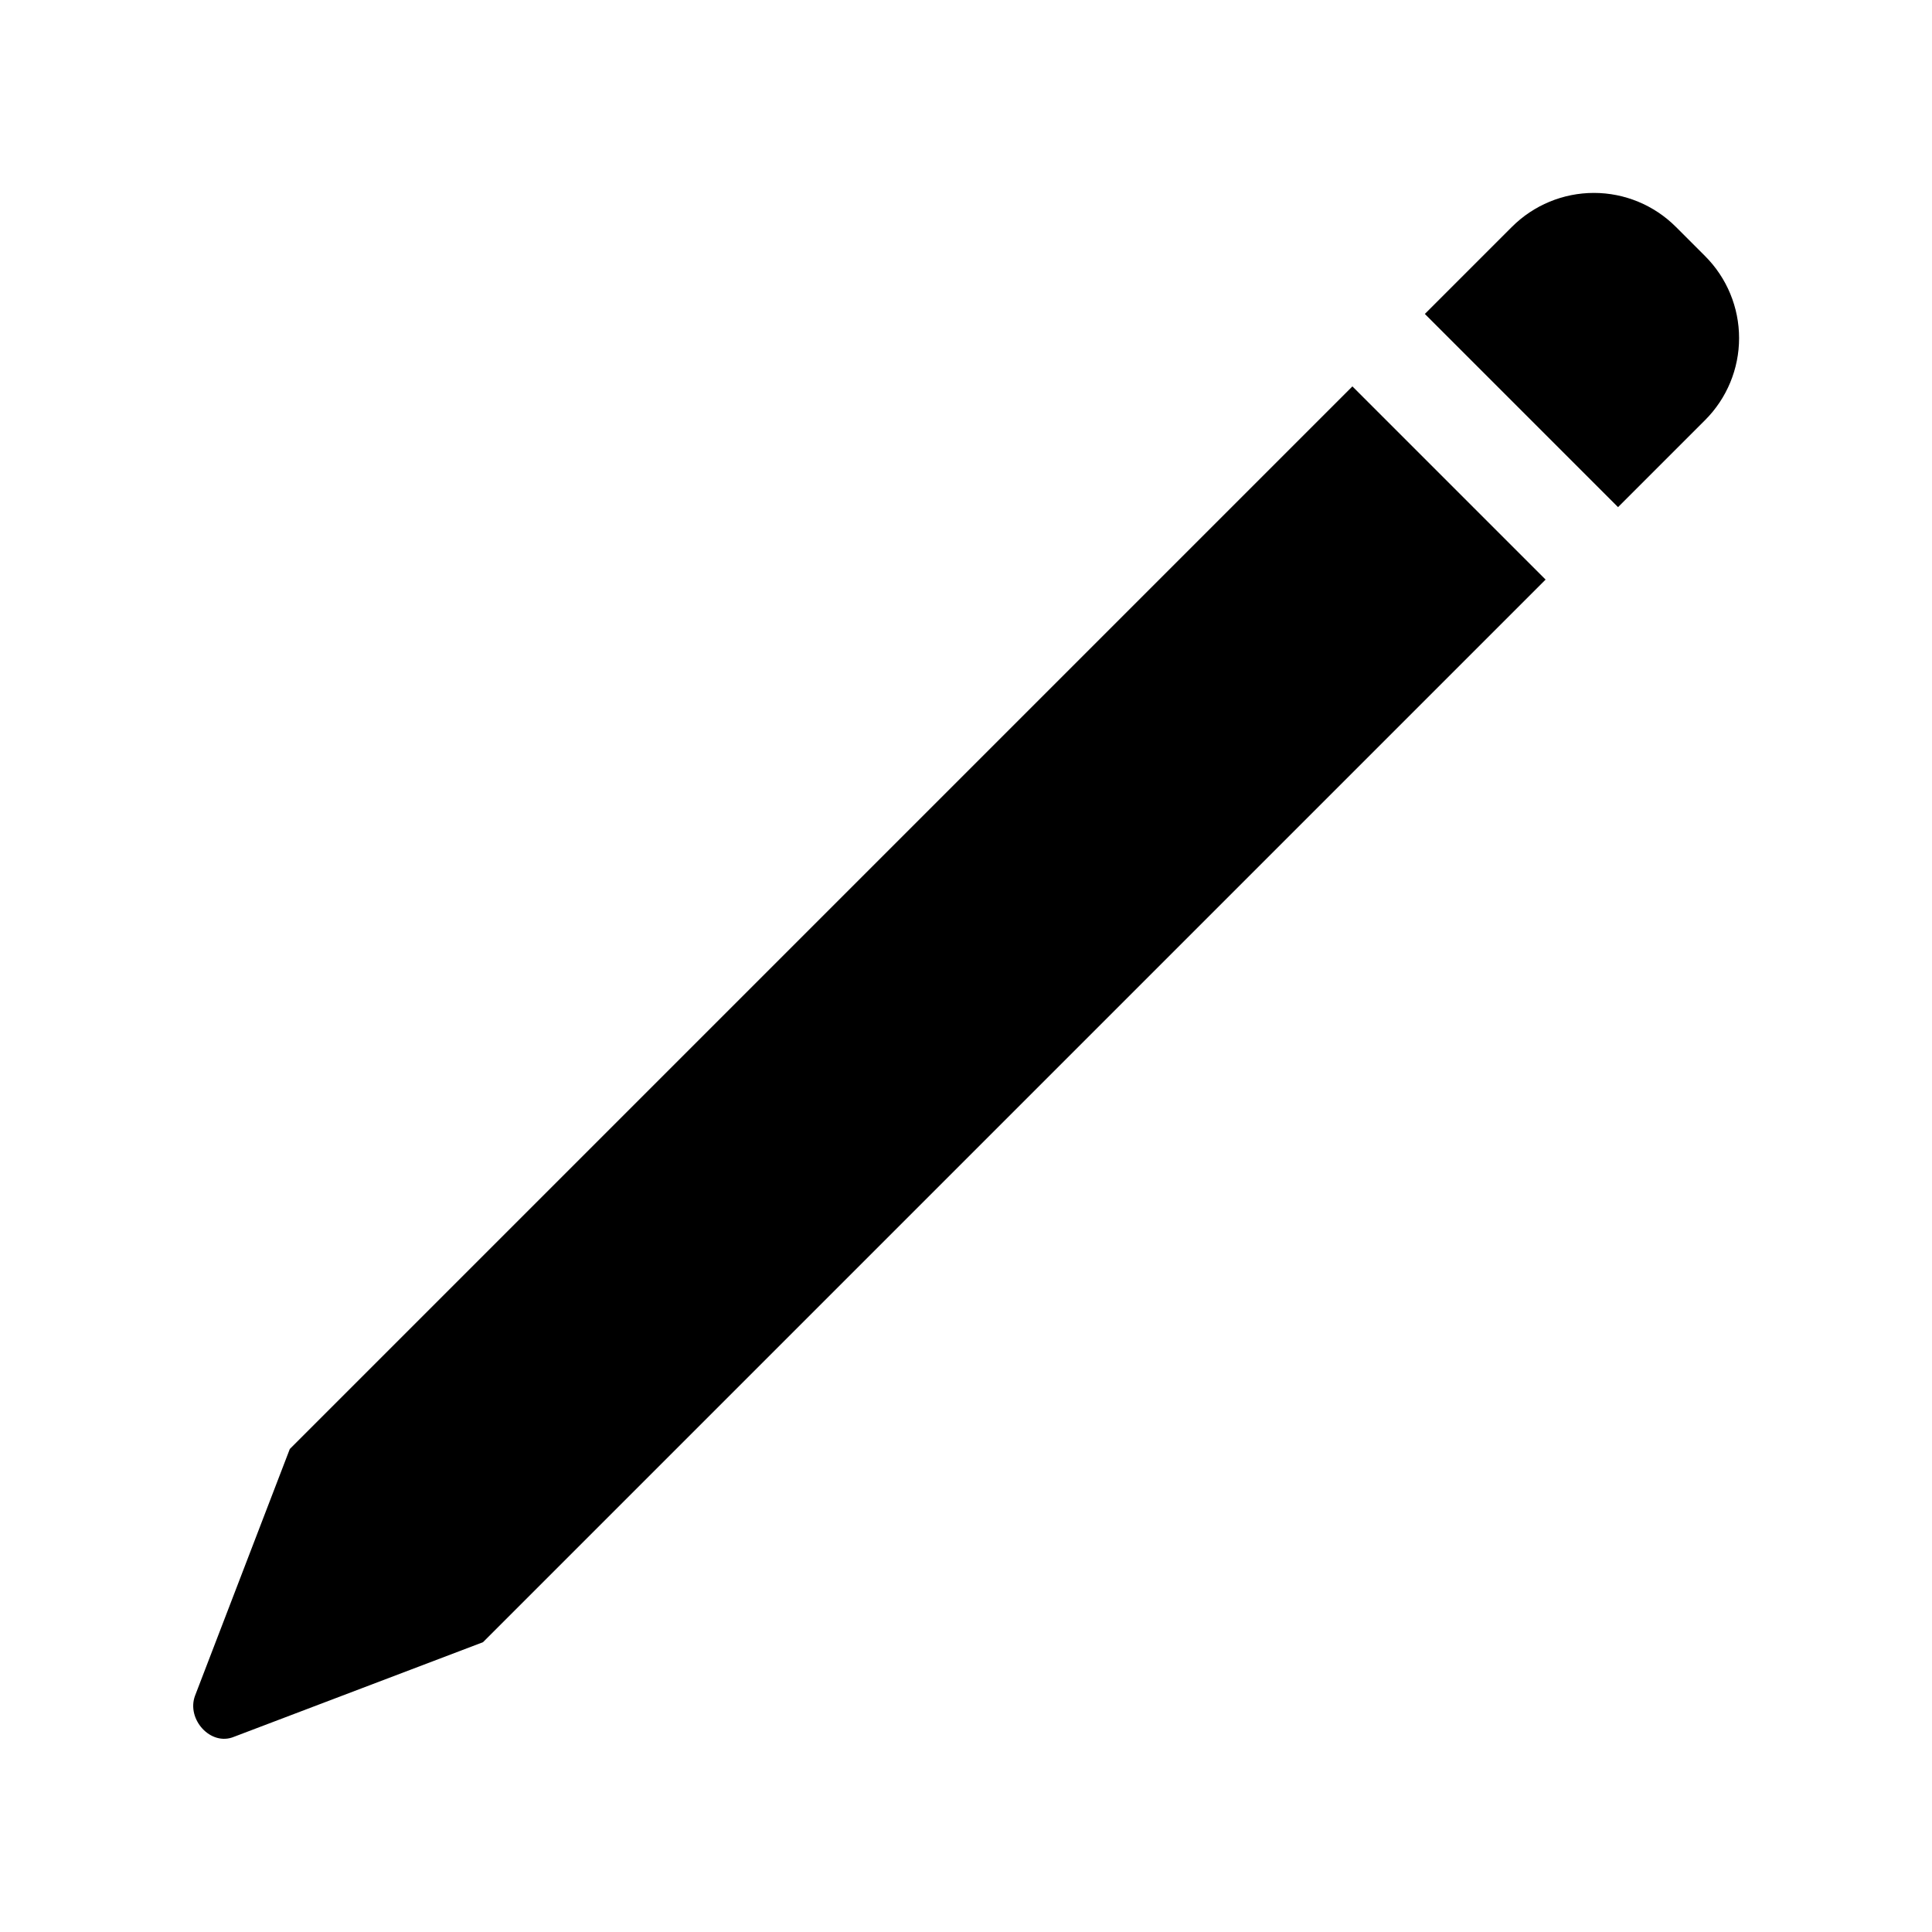
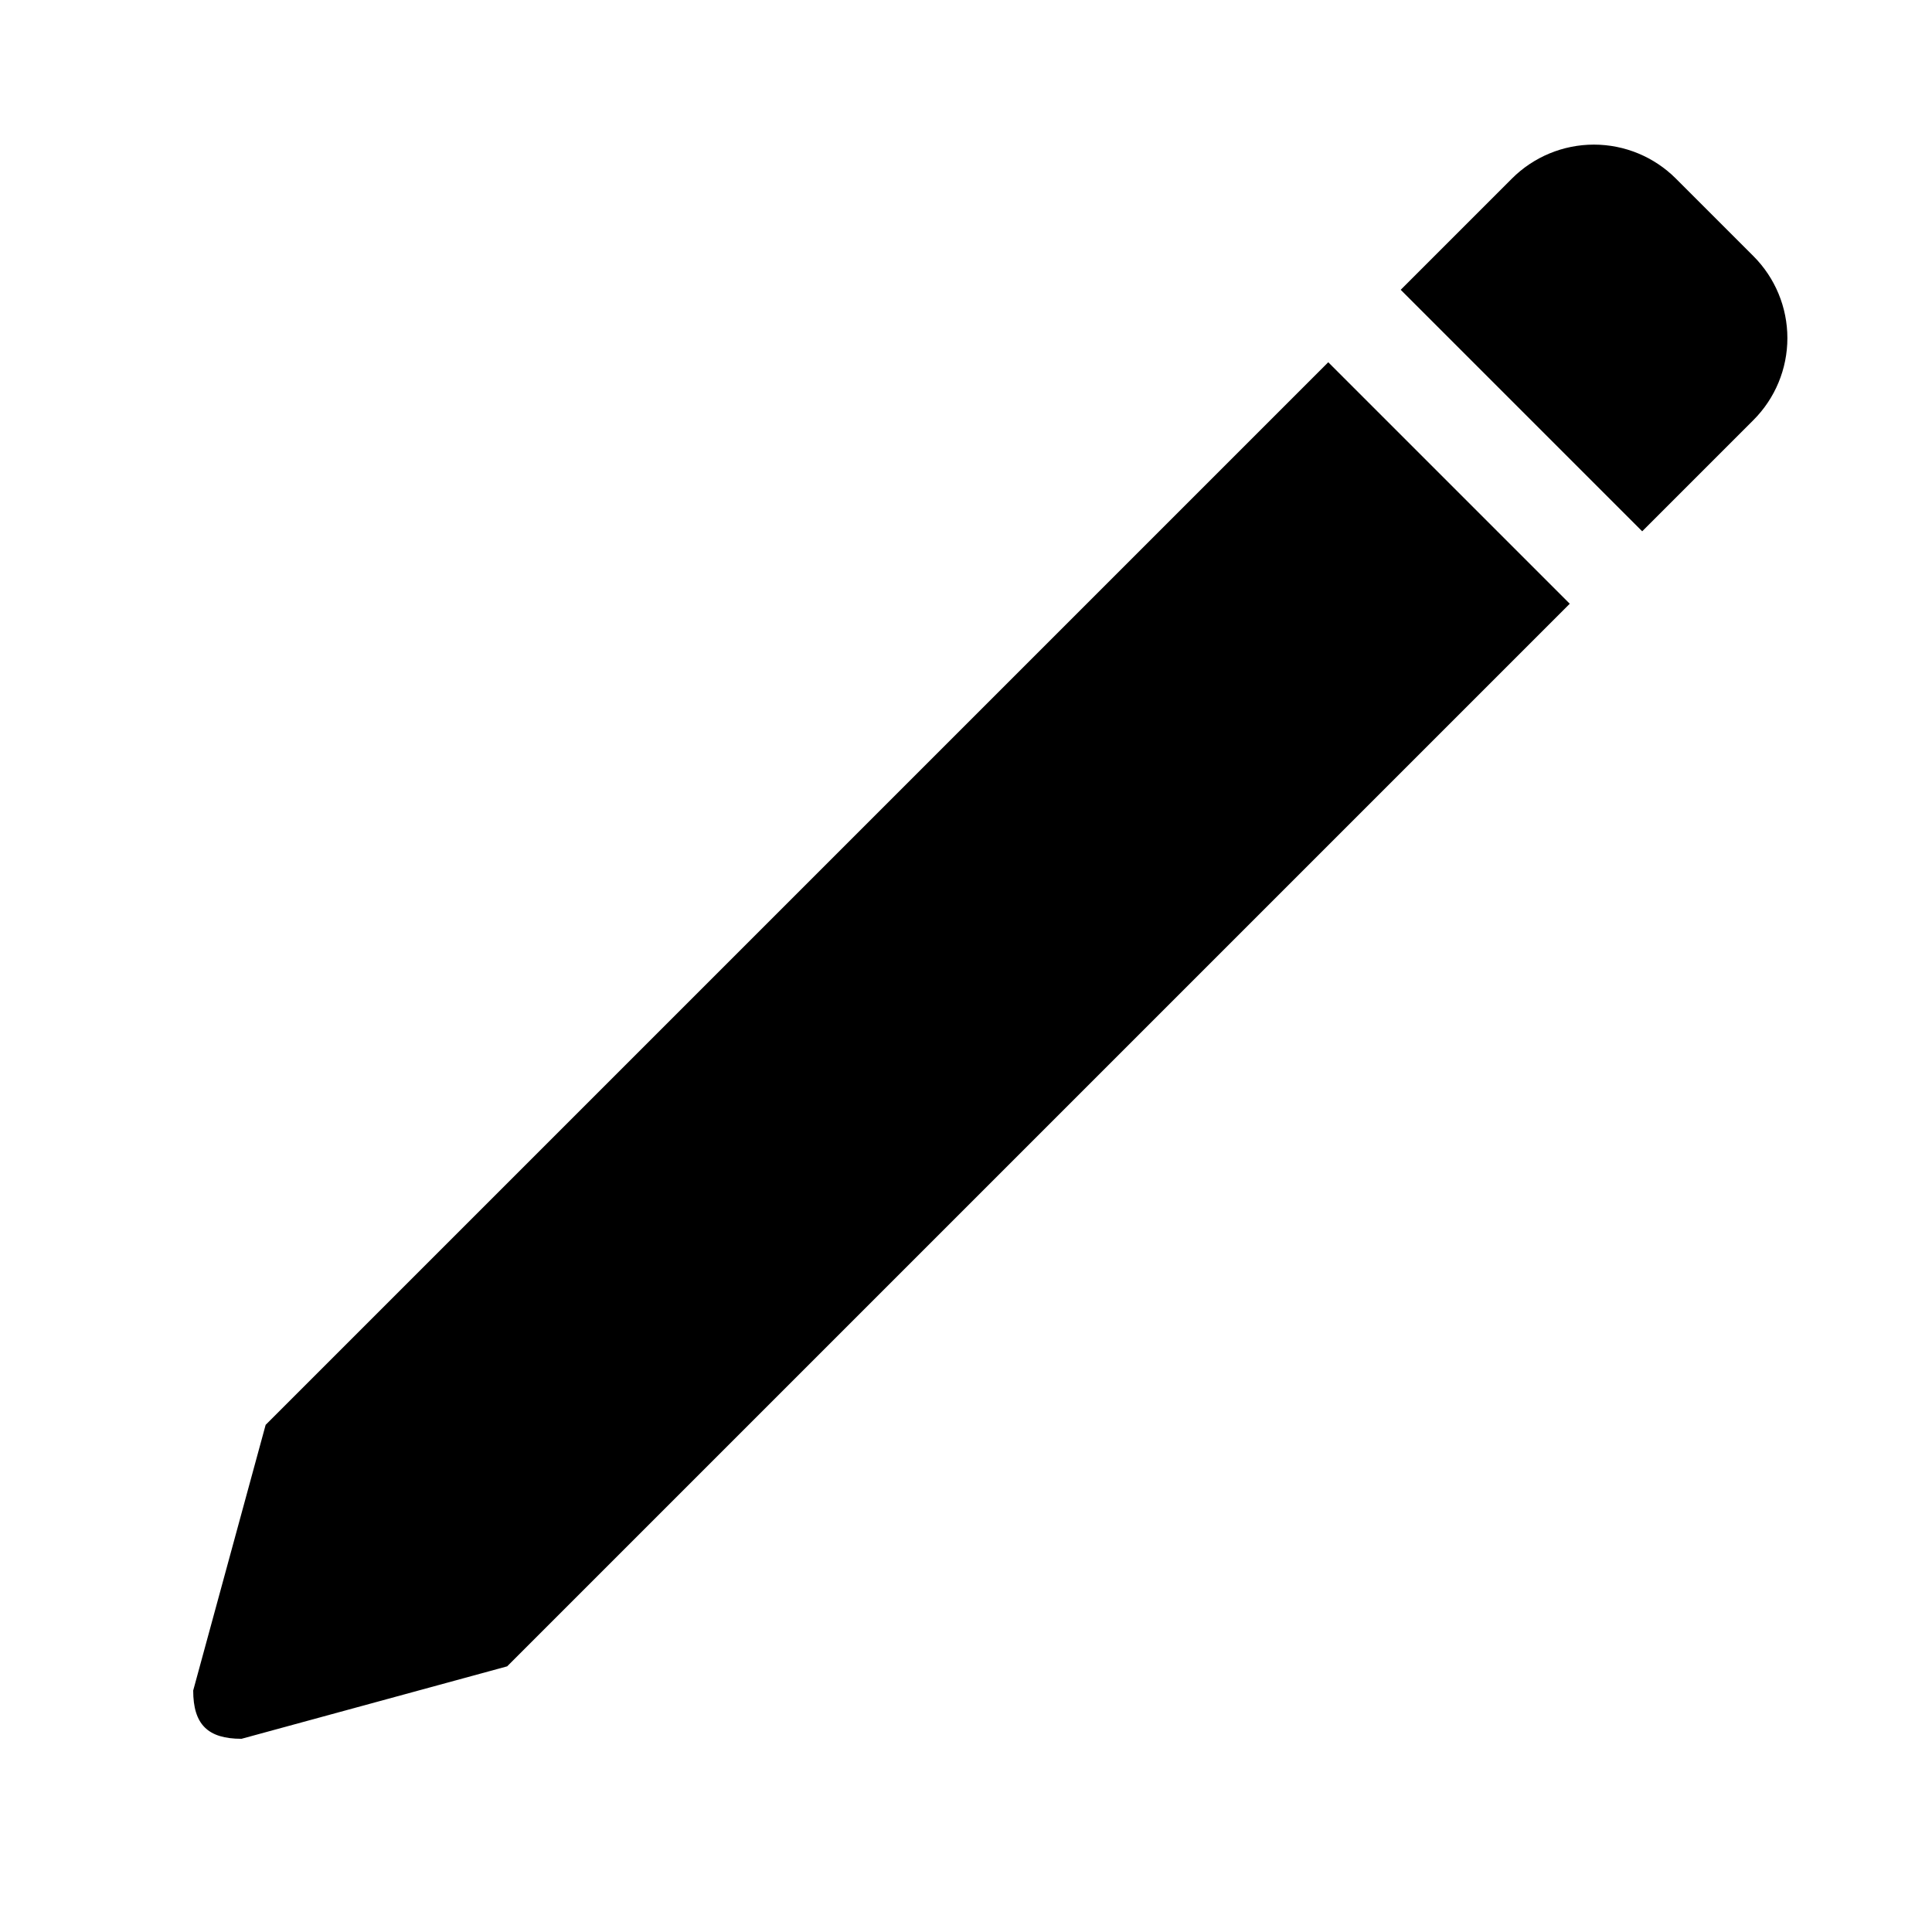
<svg xmlns="http://www.w3.org/2000/svg" viewBox="0 0 20 20">
-   <path fill="currentColor" d="m16.75 5.25.901-.901a1.2 1.2 0 0 0 0-1.698l-.302-.302a1.2 1.2 0 0 0-1.698 0l-.901.901 2 2ZM5 17 16 6l-2-2L3 15l-.981 2.554c-.091.243.162.526.404.425L5 17Z" />
+   <path fill="currentColor" d="m17 5.5 1.151-1.151a1.2 1.2 0 0 0 0-1.698l-.802-.802a1.2 1.2 0 0 0-1.698 0L14.5 3 17 5.5ZM5.25 17.25l11-11-2.5-2.5-11 11L2 17.5c0 .35.15.5.5.5l2.75-.75Z" />
</svg>
